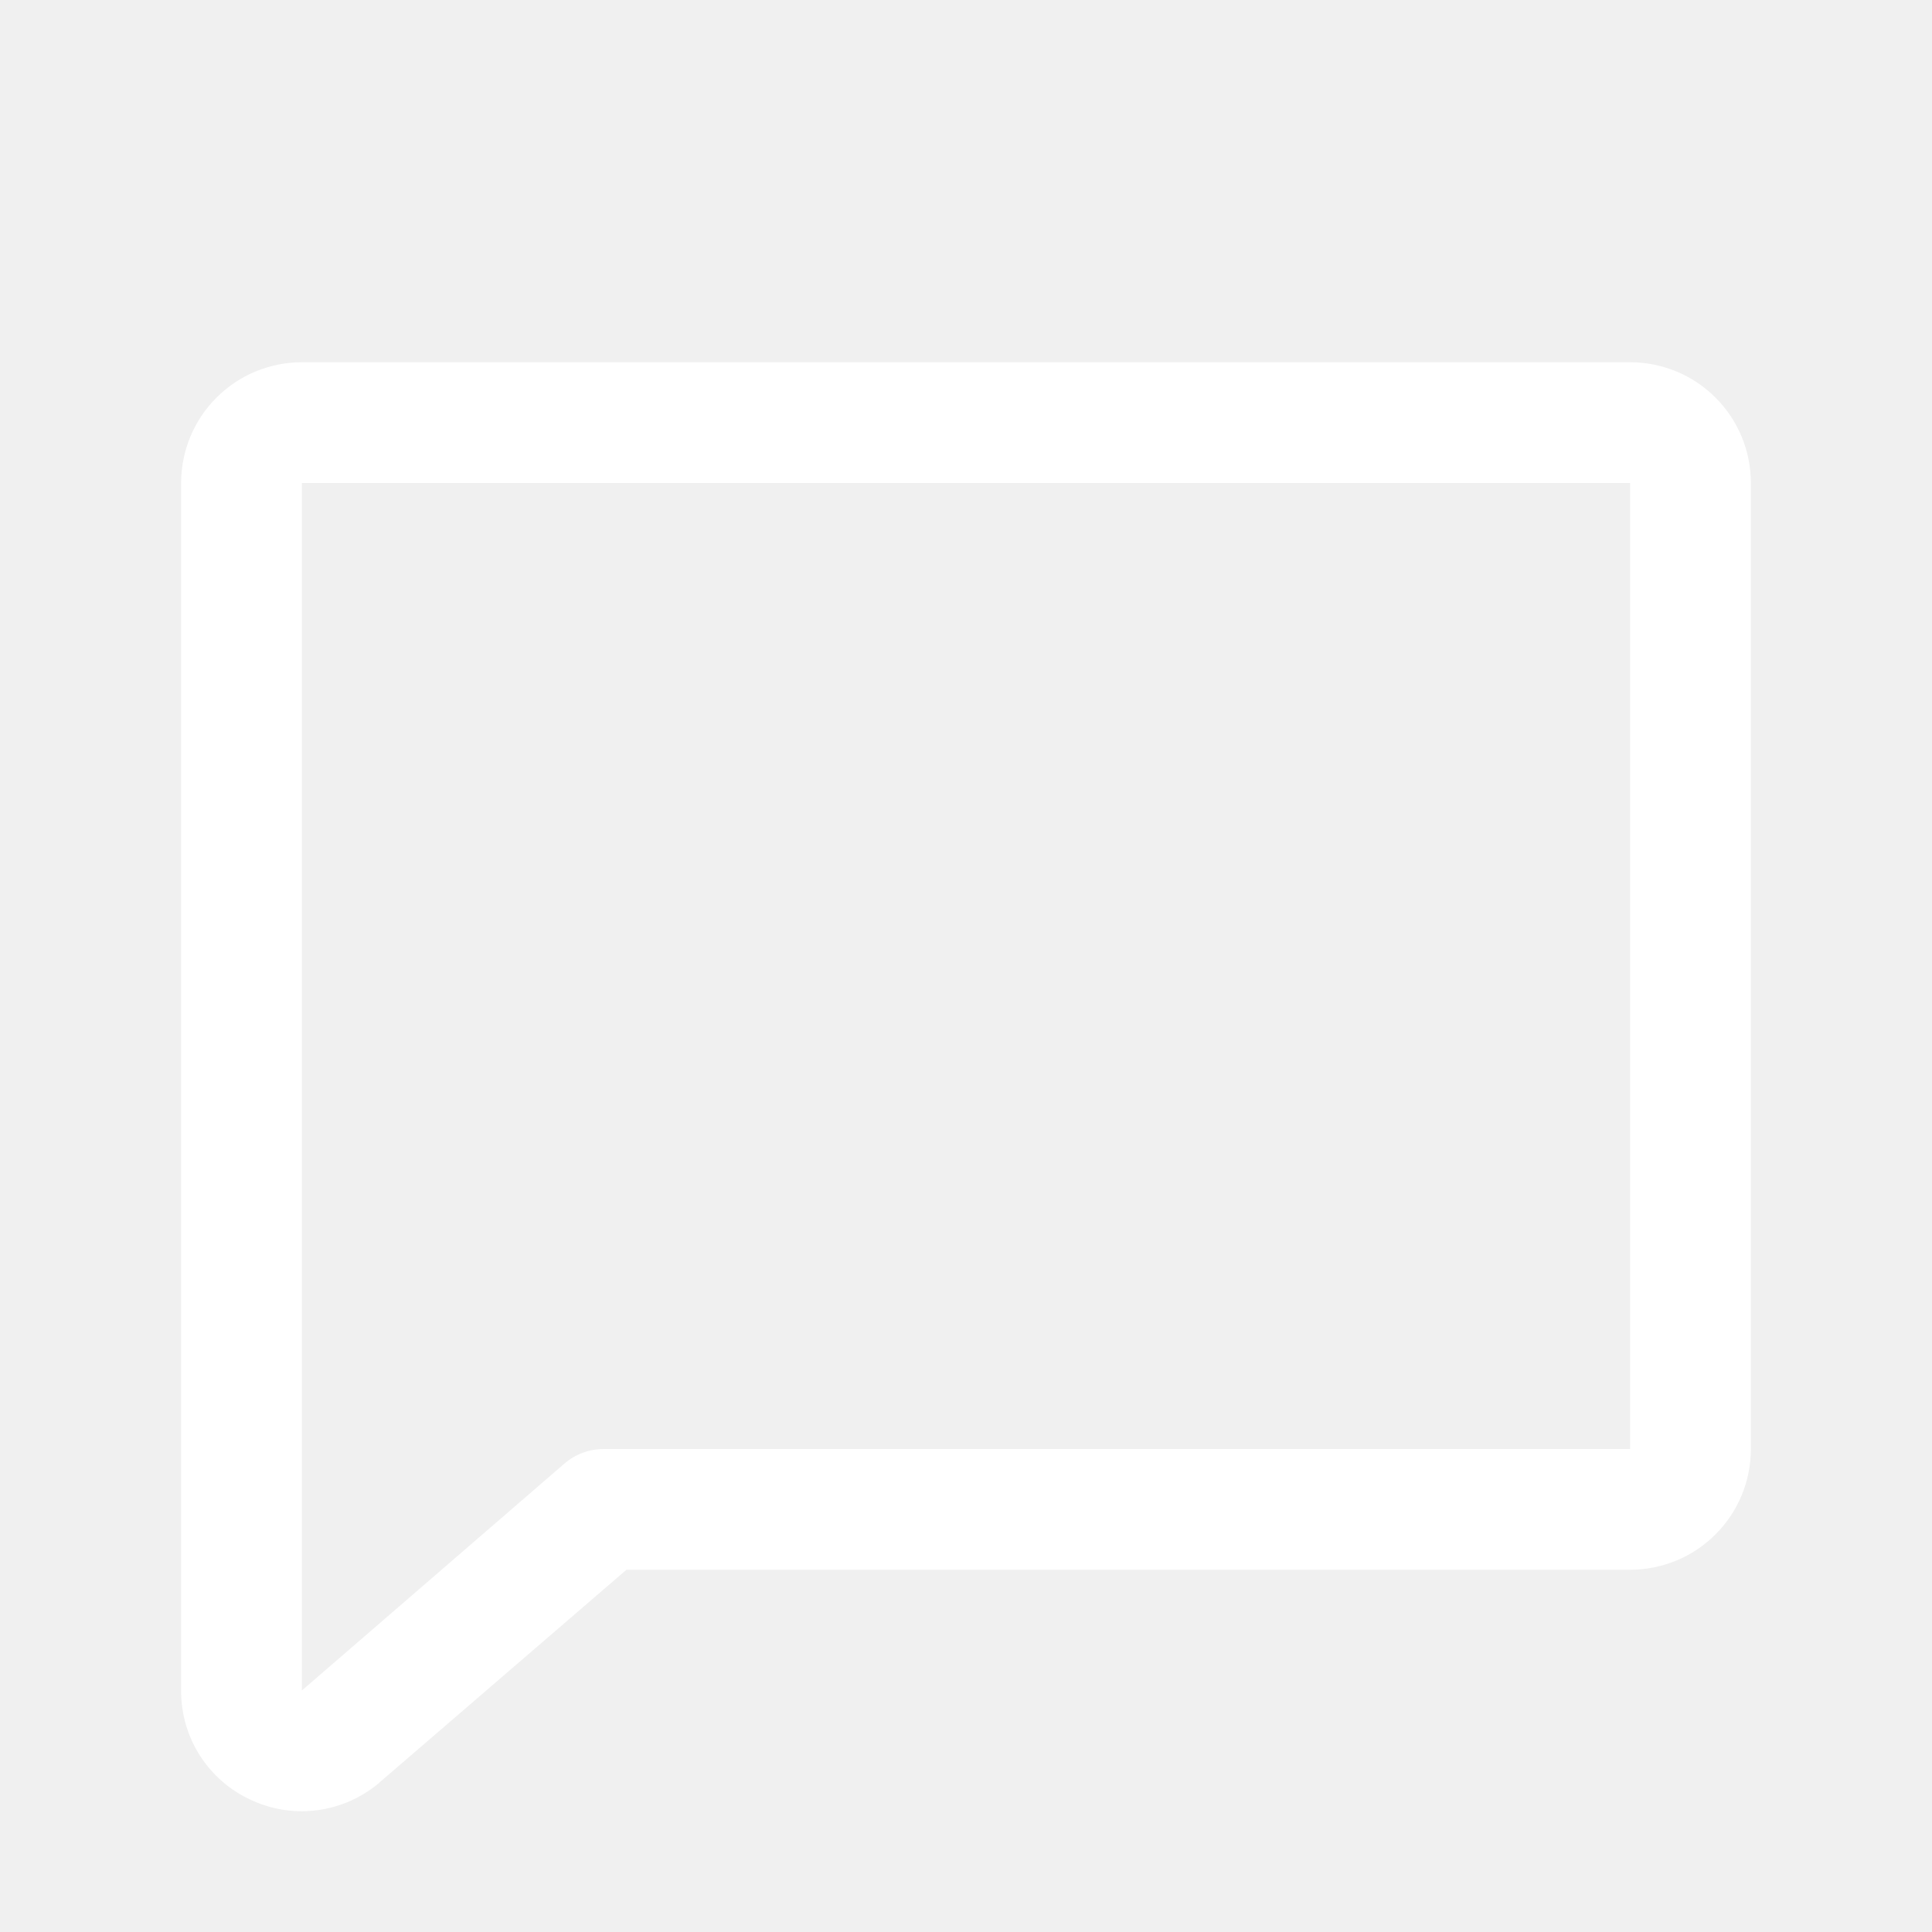
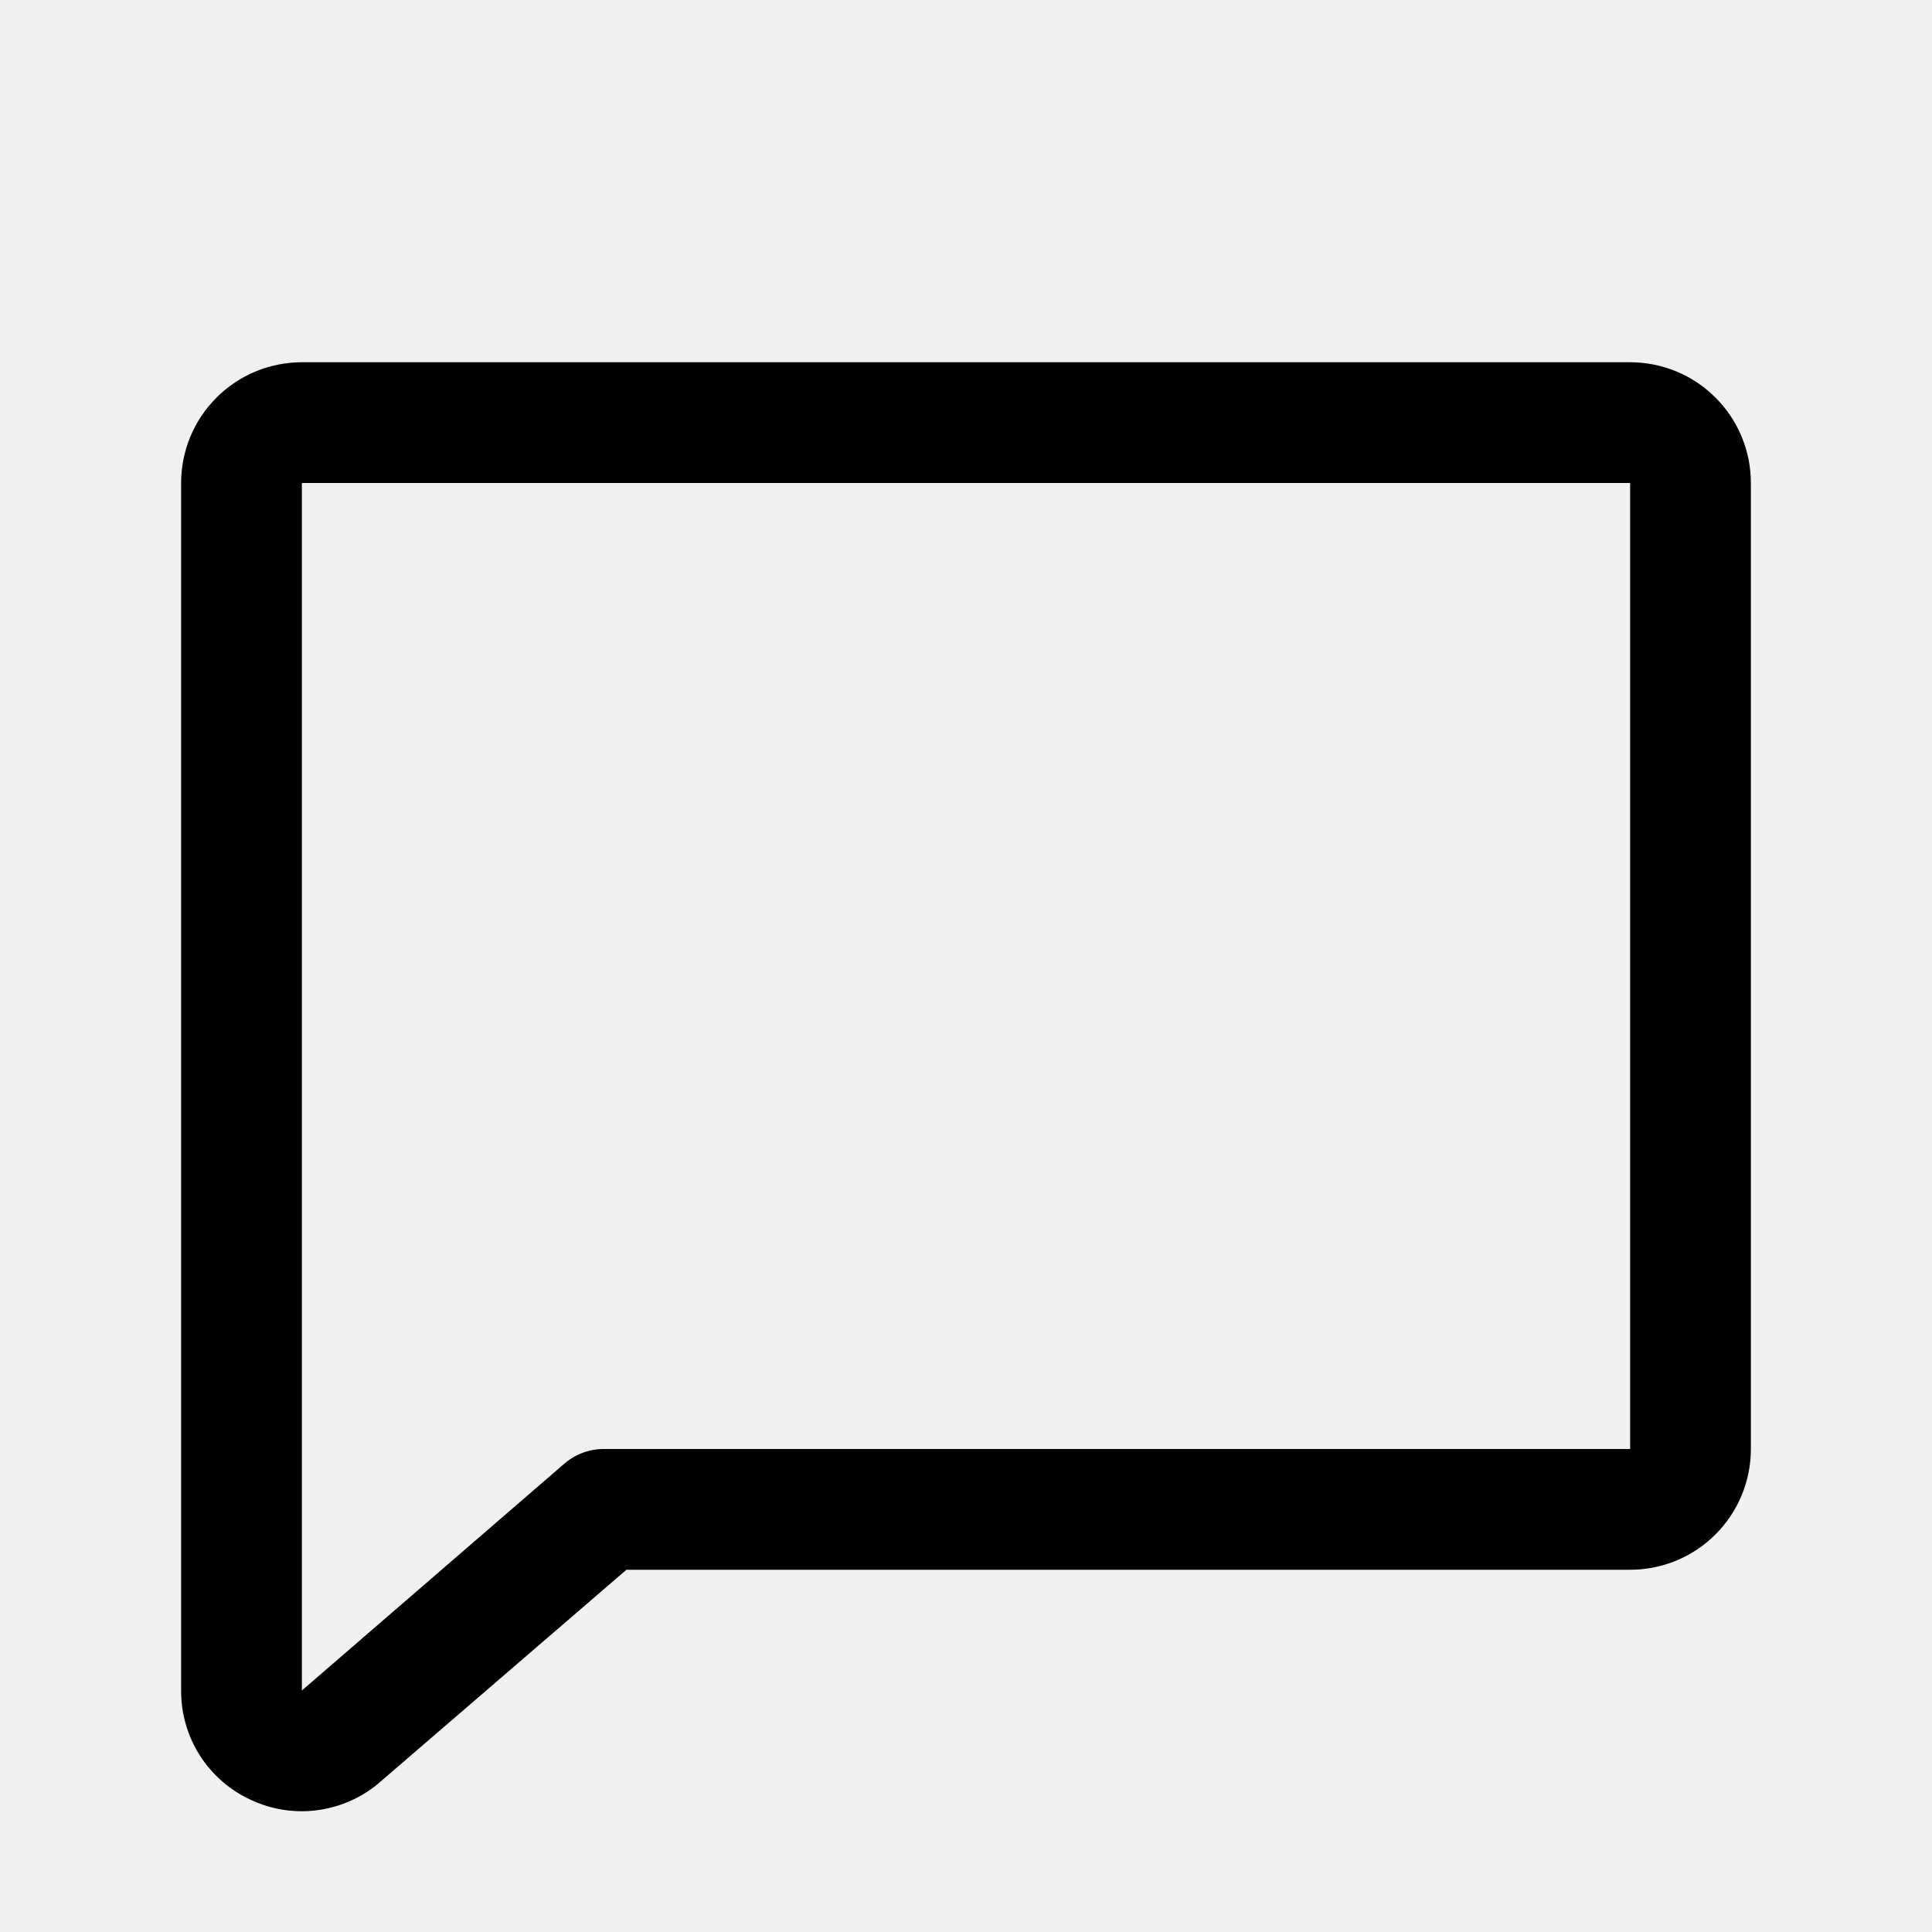
<svg xmlns="http://www.w3.org/2000/svg" width="16" height="16" viewBox="0 0 16 16" fill="none">
-   <path d="M13.5 3H2.5C2.235 3 1.98 3.105 1.793 3.293C1.605 3.48 1.5 3.735 1.5 4V14C1.499 14.191 1.553 14.378 1.655 14.538C1.758 14.699 1.905 14.827 2.078 14.906C2.21 14.968 2.354 15 2.5 15C2.735 14.999 2.962 14.916 3.141 14.764L3.146 14.759L5.188 13H13.5C13.765 13 14.02 12.895 14.207 12.707C14.395 12.52 14.5 12.265 14.5 12V4C14.5 3.735 14.395 3.48 14.207 3.293C14.02 3.105 13.765 3 13.5 3ZM13.5 12H5C4.88 12 4.764 12.043 4.673 12.122L2.5 14V4H13.5V12Z" fill="white" />
+   <path d="M13.5 3H2.5C2.235 3 1.98 3.105 1.793 3.293C1.605 3.48 1.5 3.735 1.5 4V14C1.499 14.191 1.553 14.378 1.655 14.538C1.758 14.699 1.905 14.827 2.078 14.906C2.21 14.968 2.354 15 2.5 15C2.735 14.999 2.962 14.916 3.141 14.764L3.146 14.759L5.188 13H13.5C13.765 13 14.02 12.895 14.207 12.707C14.395 12.52 14.5 12.265 14.5 12V4C14.5 3.735 14.395 3.48 14.207 3.293C14.02 3.105 13.765 3 13.5 3ZM13.5 12H5C4.88 12 4.764 12.043 4.673 12.122L2.5 14V4H13.5V12Z" fill="currentColor" />
</svg>
